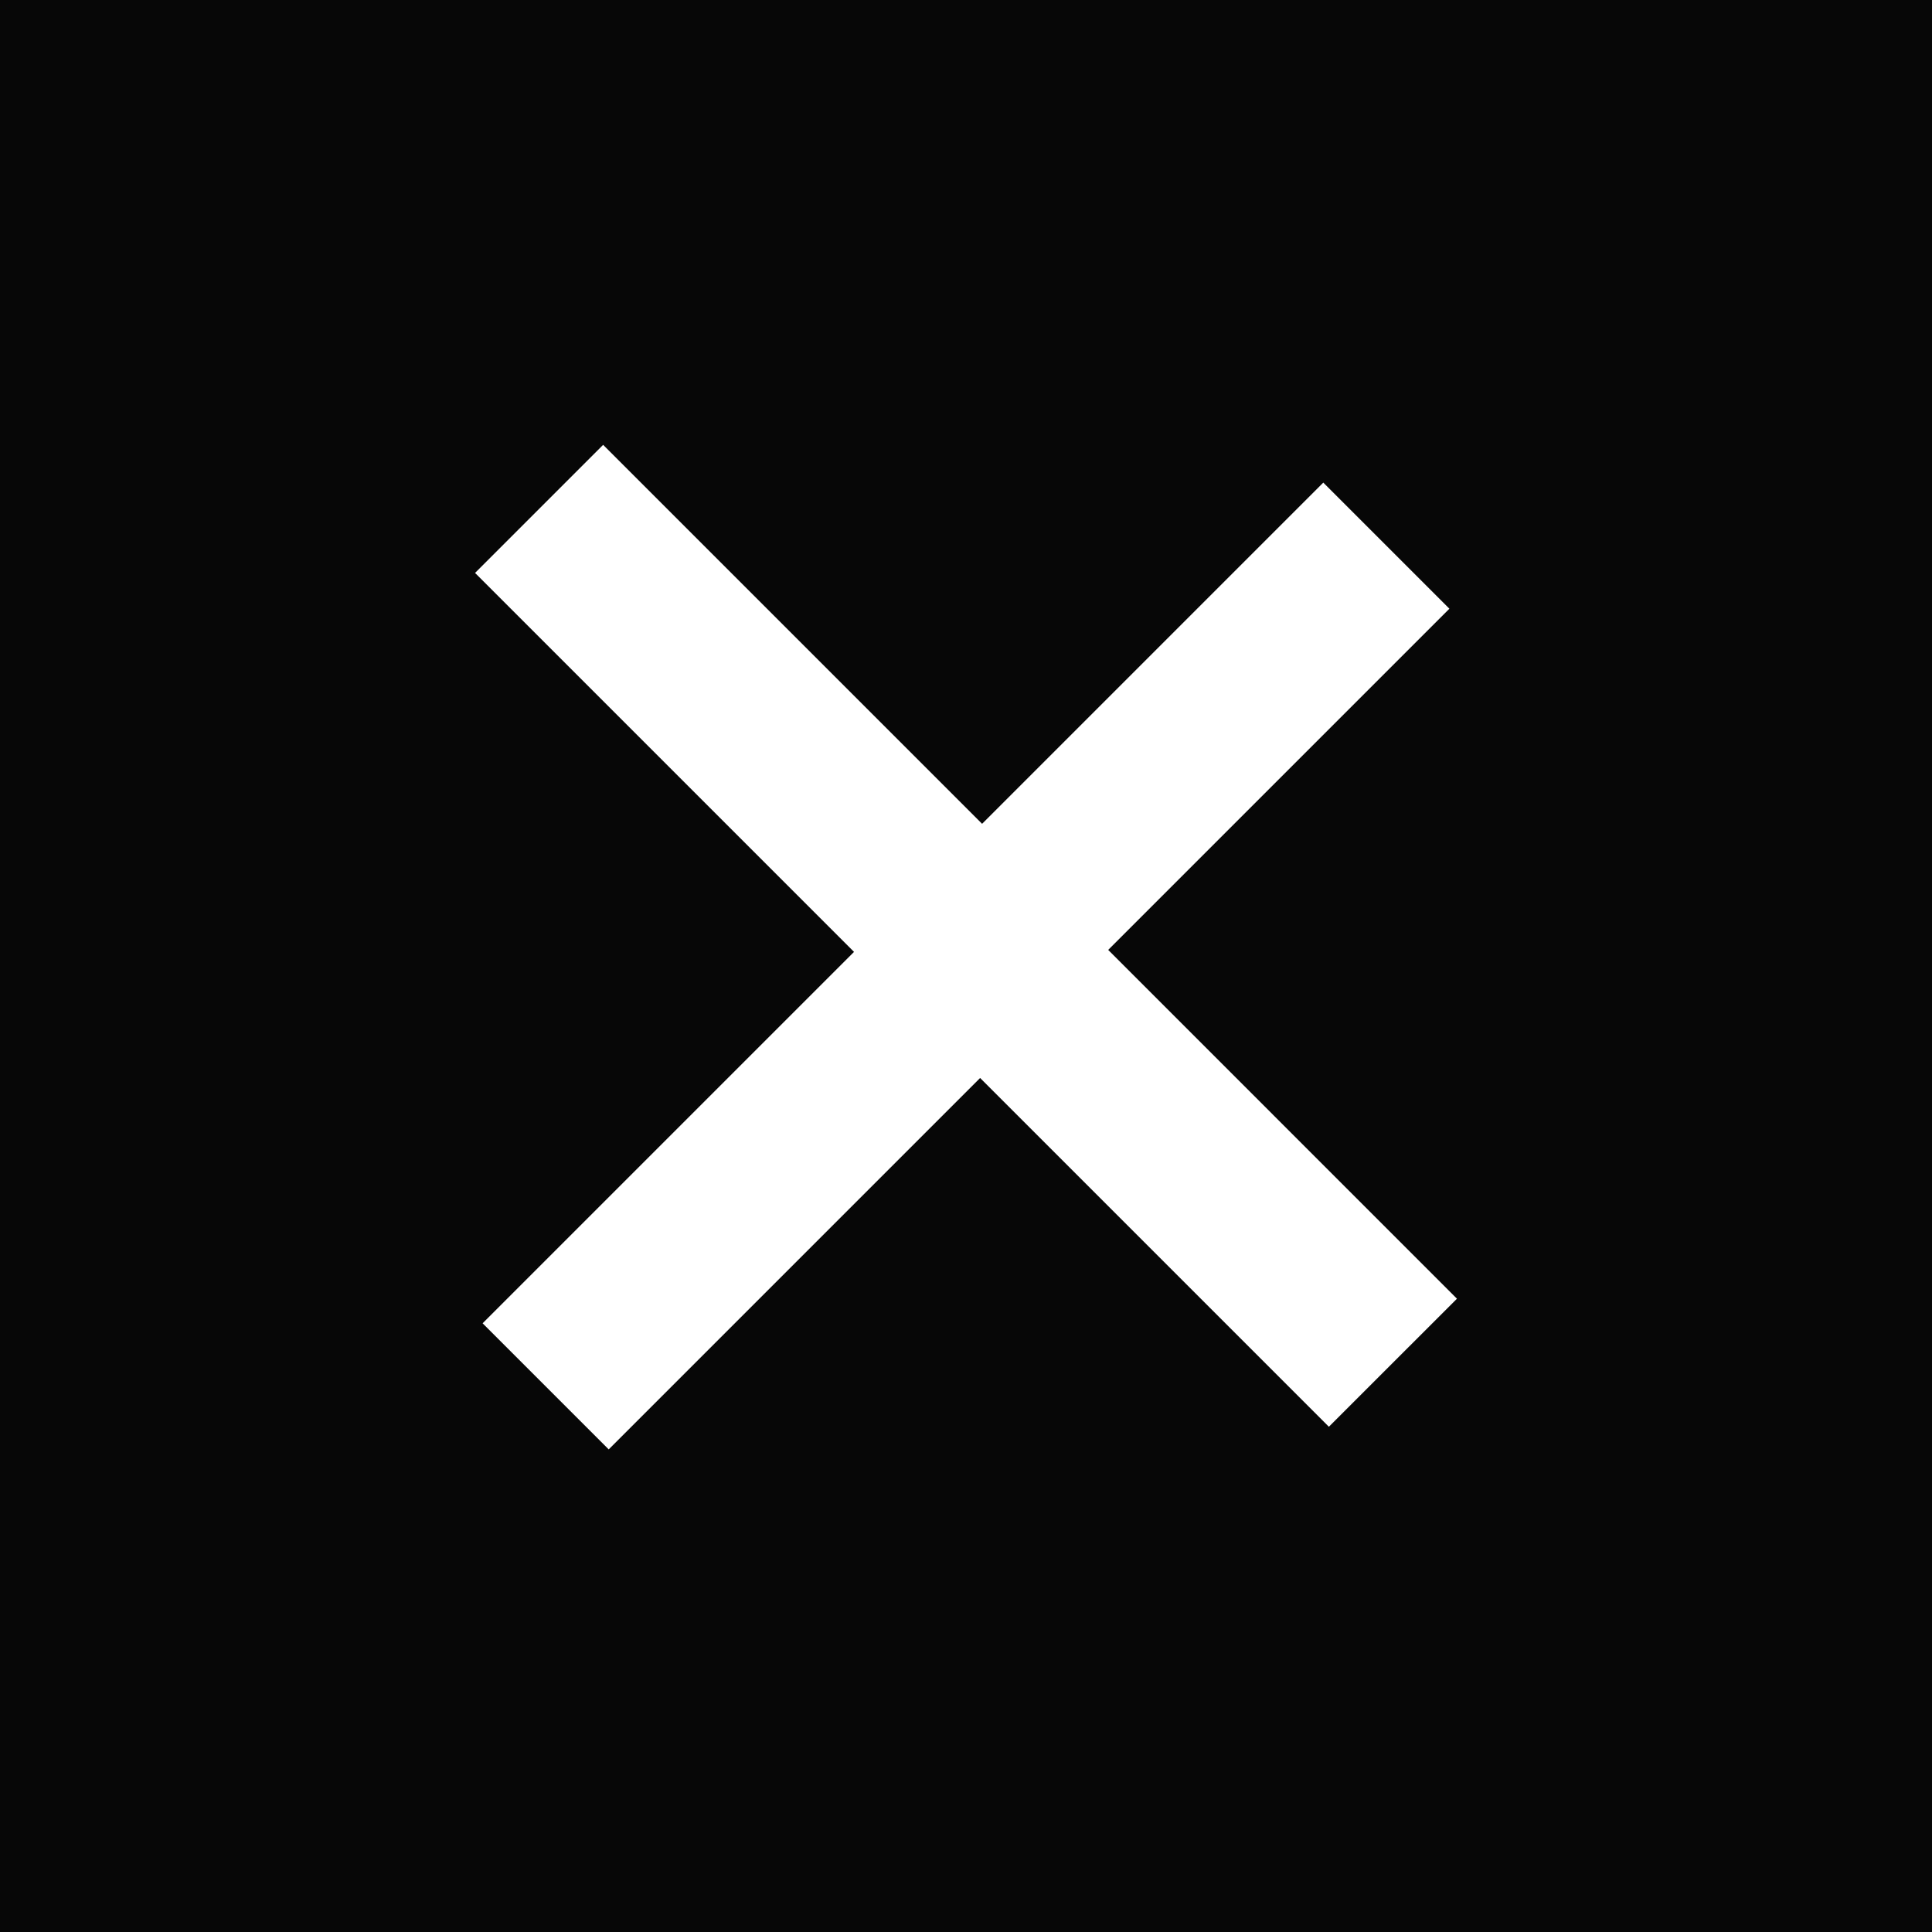
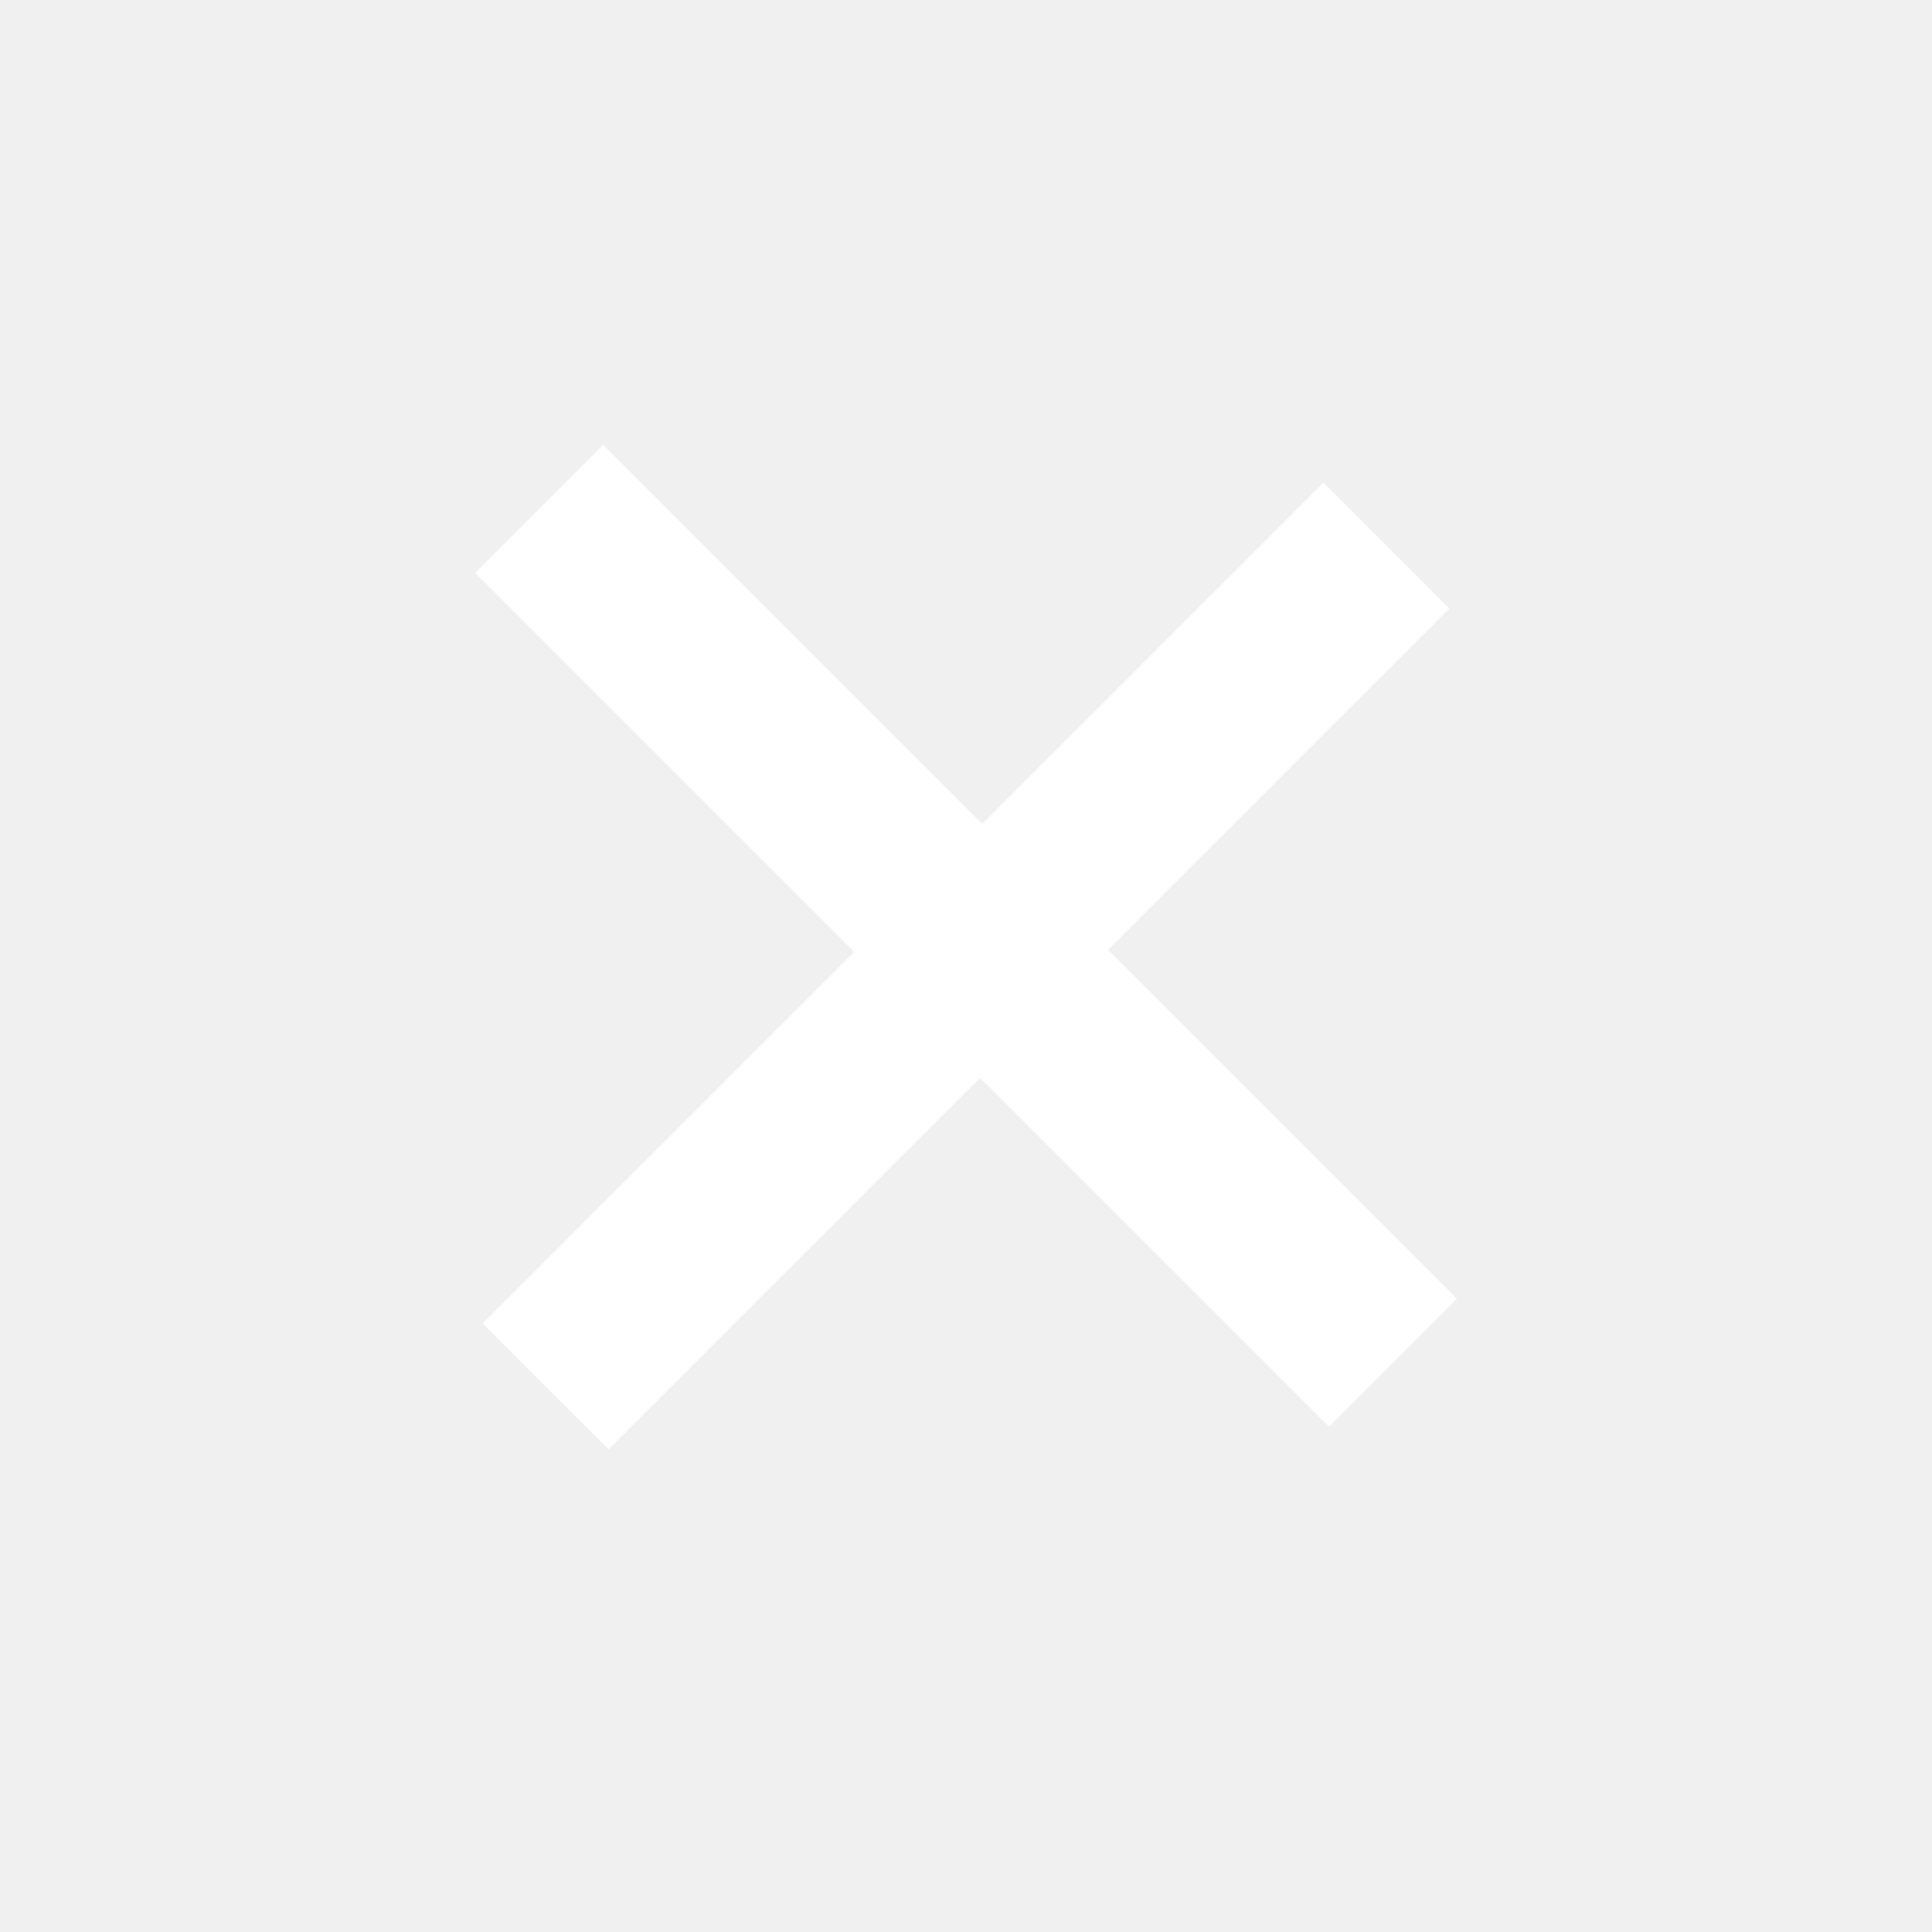
- <svg xmlns="http://www.w3.org/2000/svg" version="1.2" baseProfile="tiny" x="0px" y="0px" viewBox="0 0 67.5 67.5" xml:space="preserve">
-   <g id="BG_1_">
-     <g id="BG">
-       <rect fill-rule="evenodd" fill="#070707" width="67.5" height="67.5" />
-     </g>
-   </g>
-   <g id="Rectangle_1_copy_1_">
-     <g id="Rectangle_1_copy">
-       <polygon fill="#FFFFFF" points="50.903,45.374 38.718,33.188 50.639,21.267 46.233,16.861 34.312,28.782 21.072,15.542     16.597,20.017 29.837,33.257 16.861,46.233 21.267,50.639 34.243,37.663 46.428,49.848   " />
+ <svg xmlns="http://www.w3.org/2000/svg" version="1.1" x="0px" y="0px" viewBox="0 0 67.5 67.5" xml:space="preserve" class="style0">
+   <style>.style0{enable-background:	new 0 0 67.5 67.5;}</style>
+   <style type="text/css">.st0{fill-rule:evenodd;clip-rule:evenodd;fill:#FFFFFF;}</style>
+   <g>
+     <g>
+       <polygon class="st0" points="38.718,33.188 50.639,21.267 46.233,16.861 34.312,28.782 21.072,15.542 16.597,20.017 29.837,33.257 16.861,46.233 21.267,50.639 34.243,37.663 46.428,49.848 50.903,45.374" />
    </g>
  </g>
</svg>
